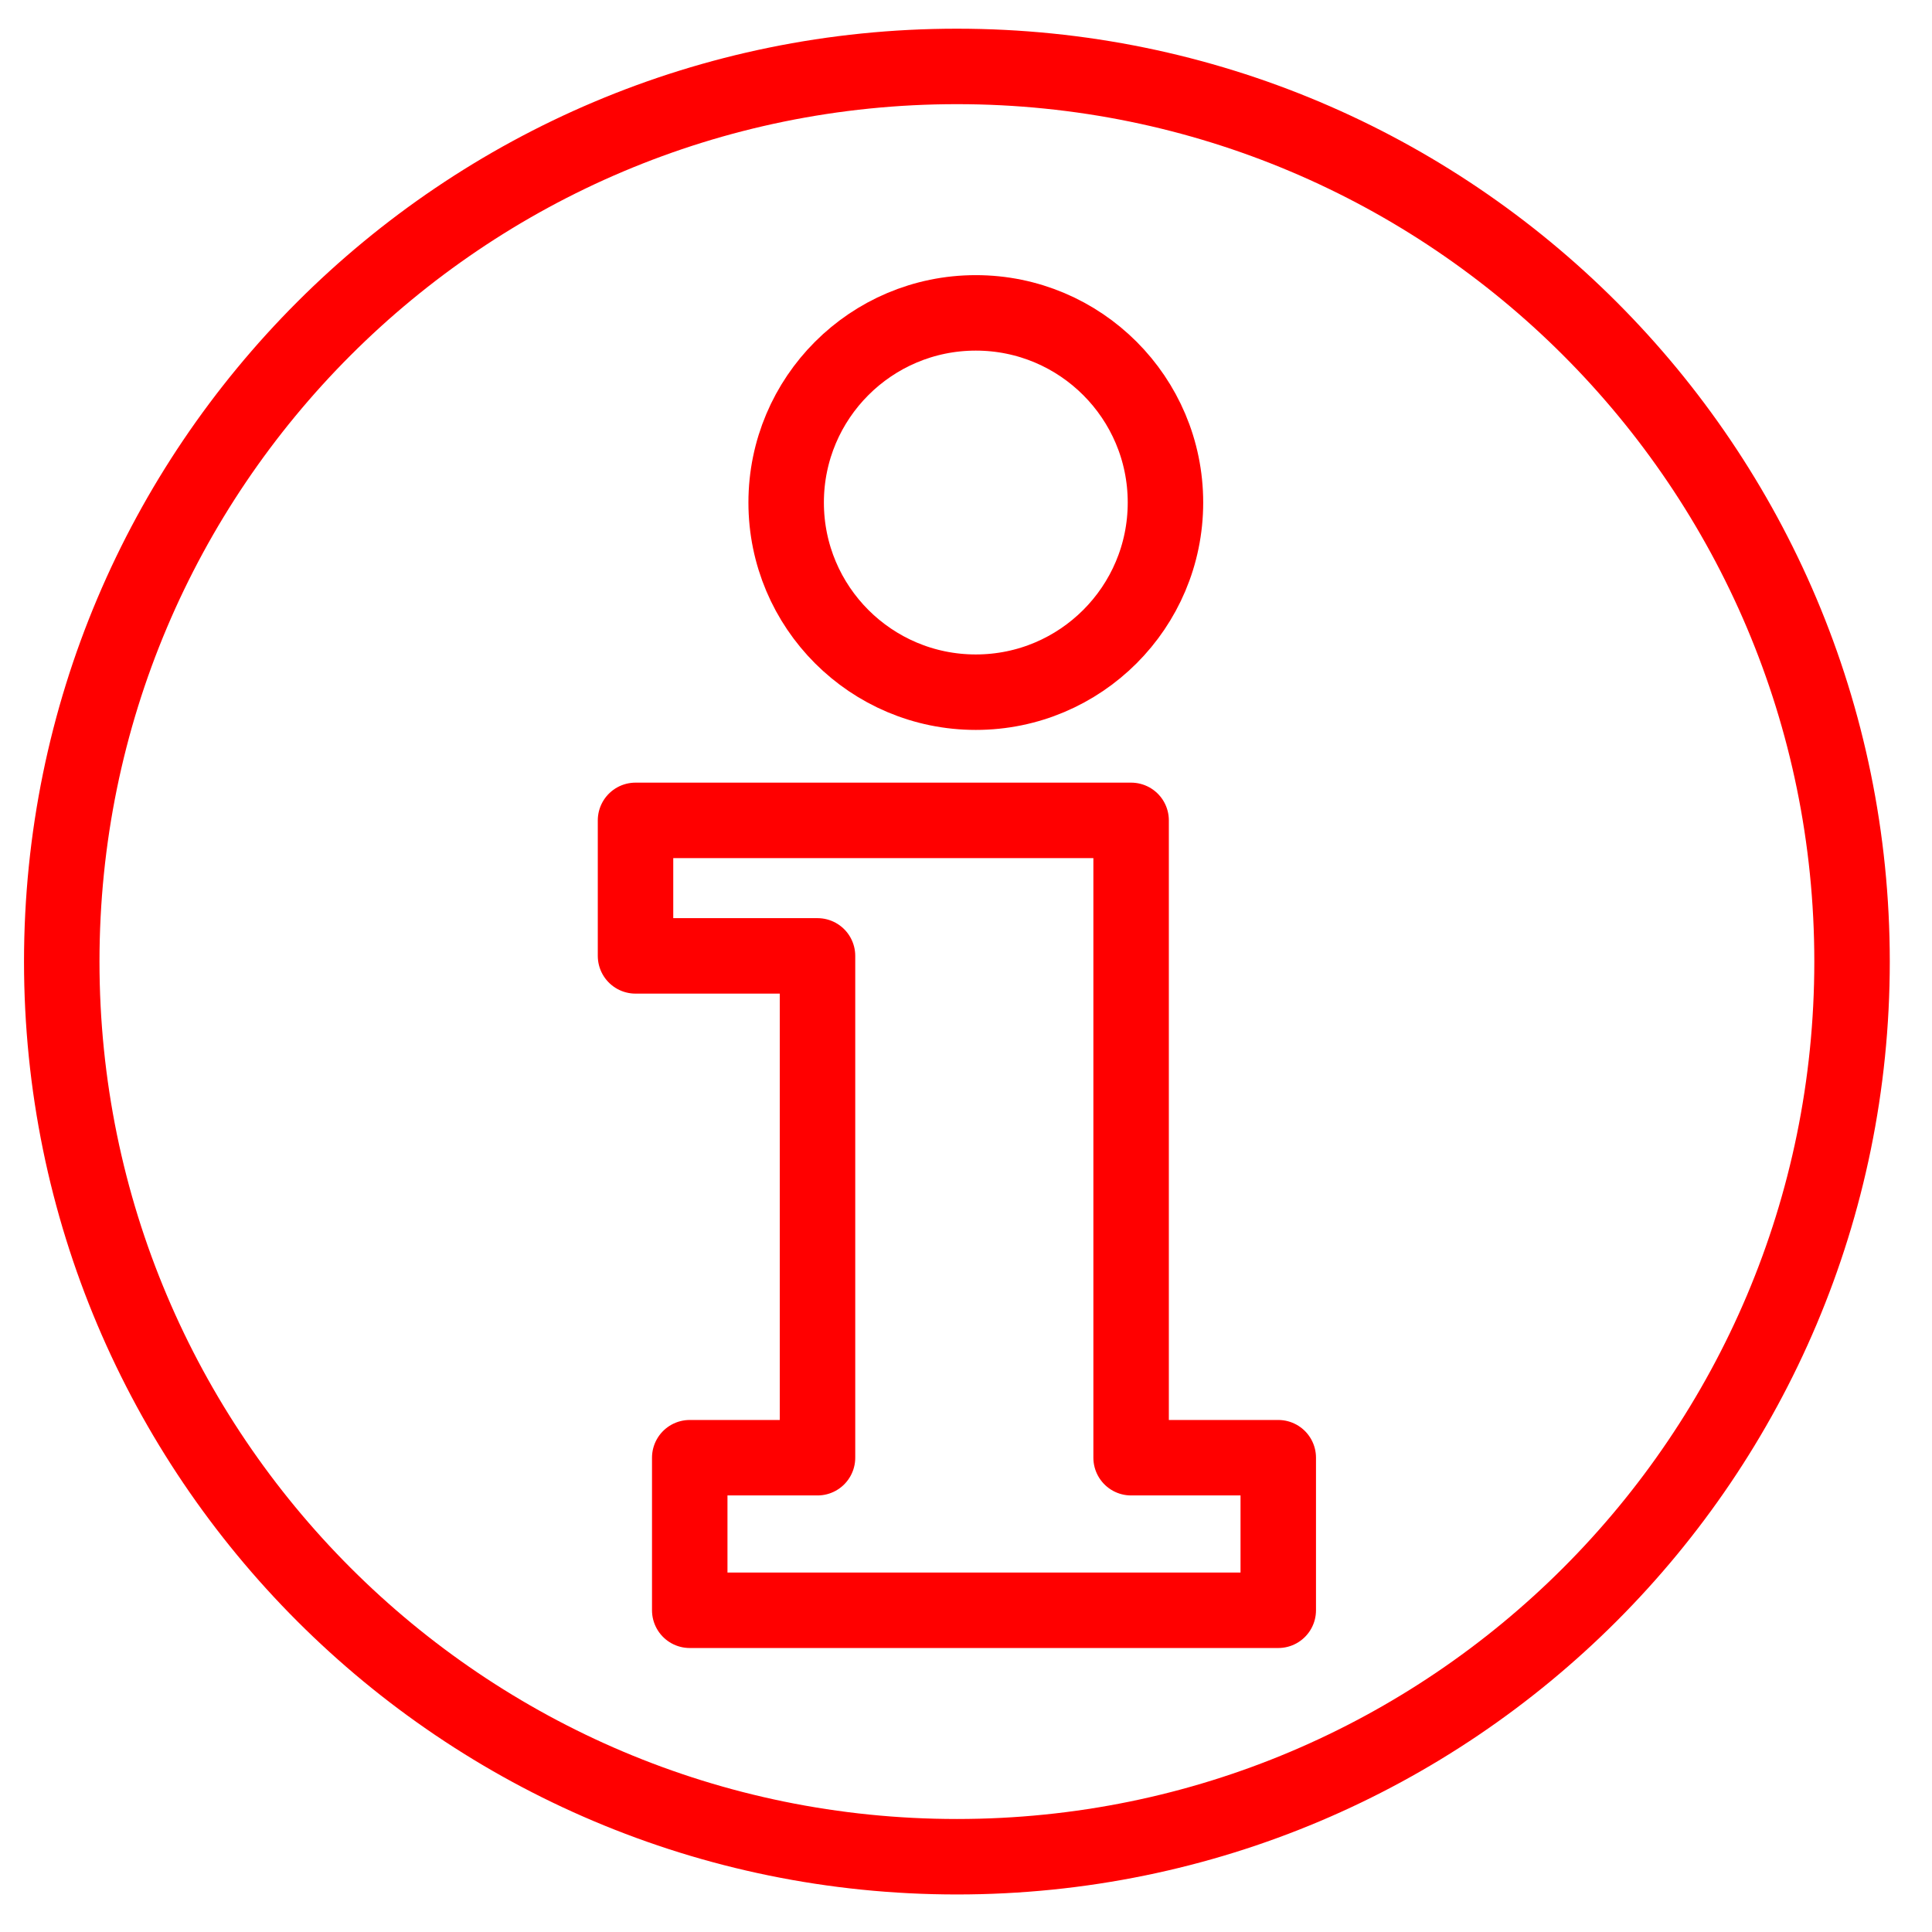
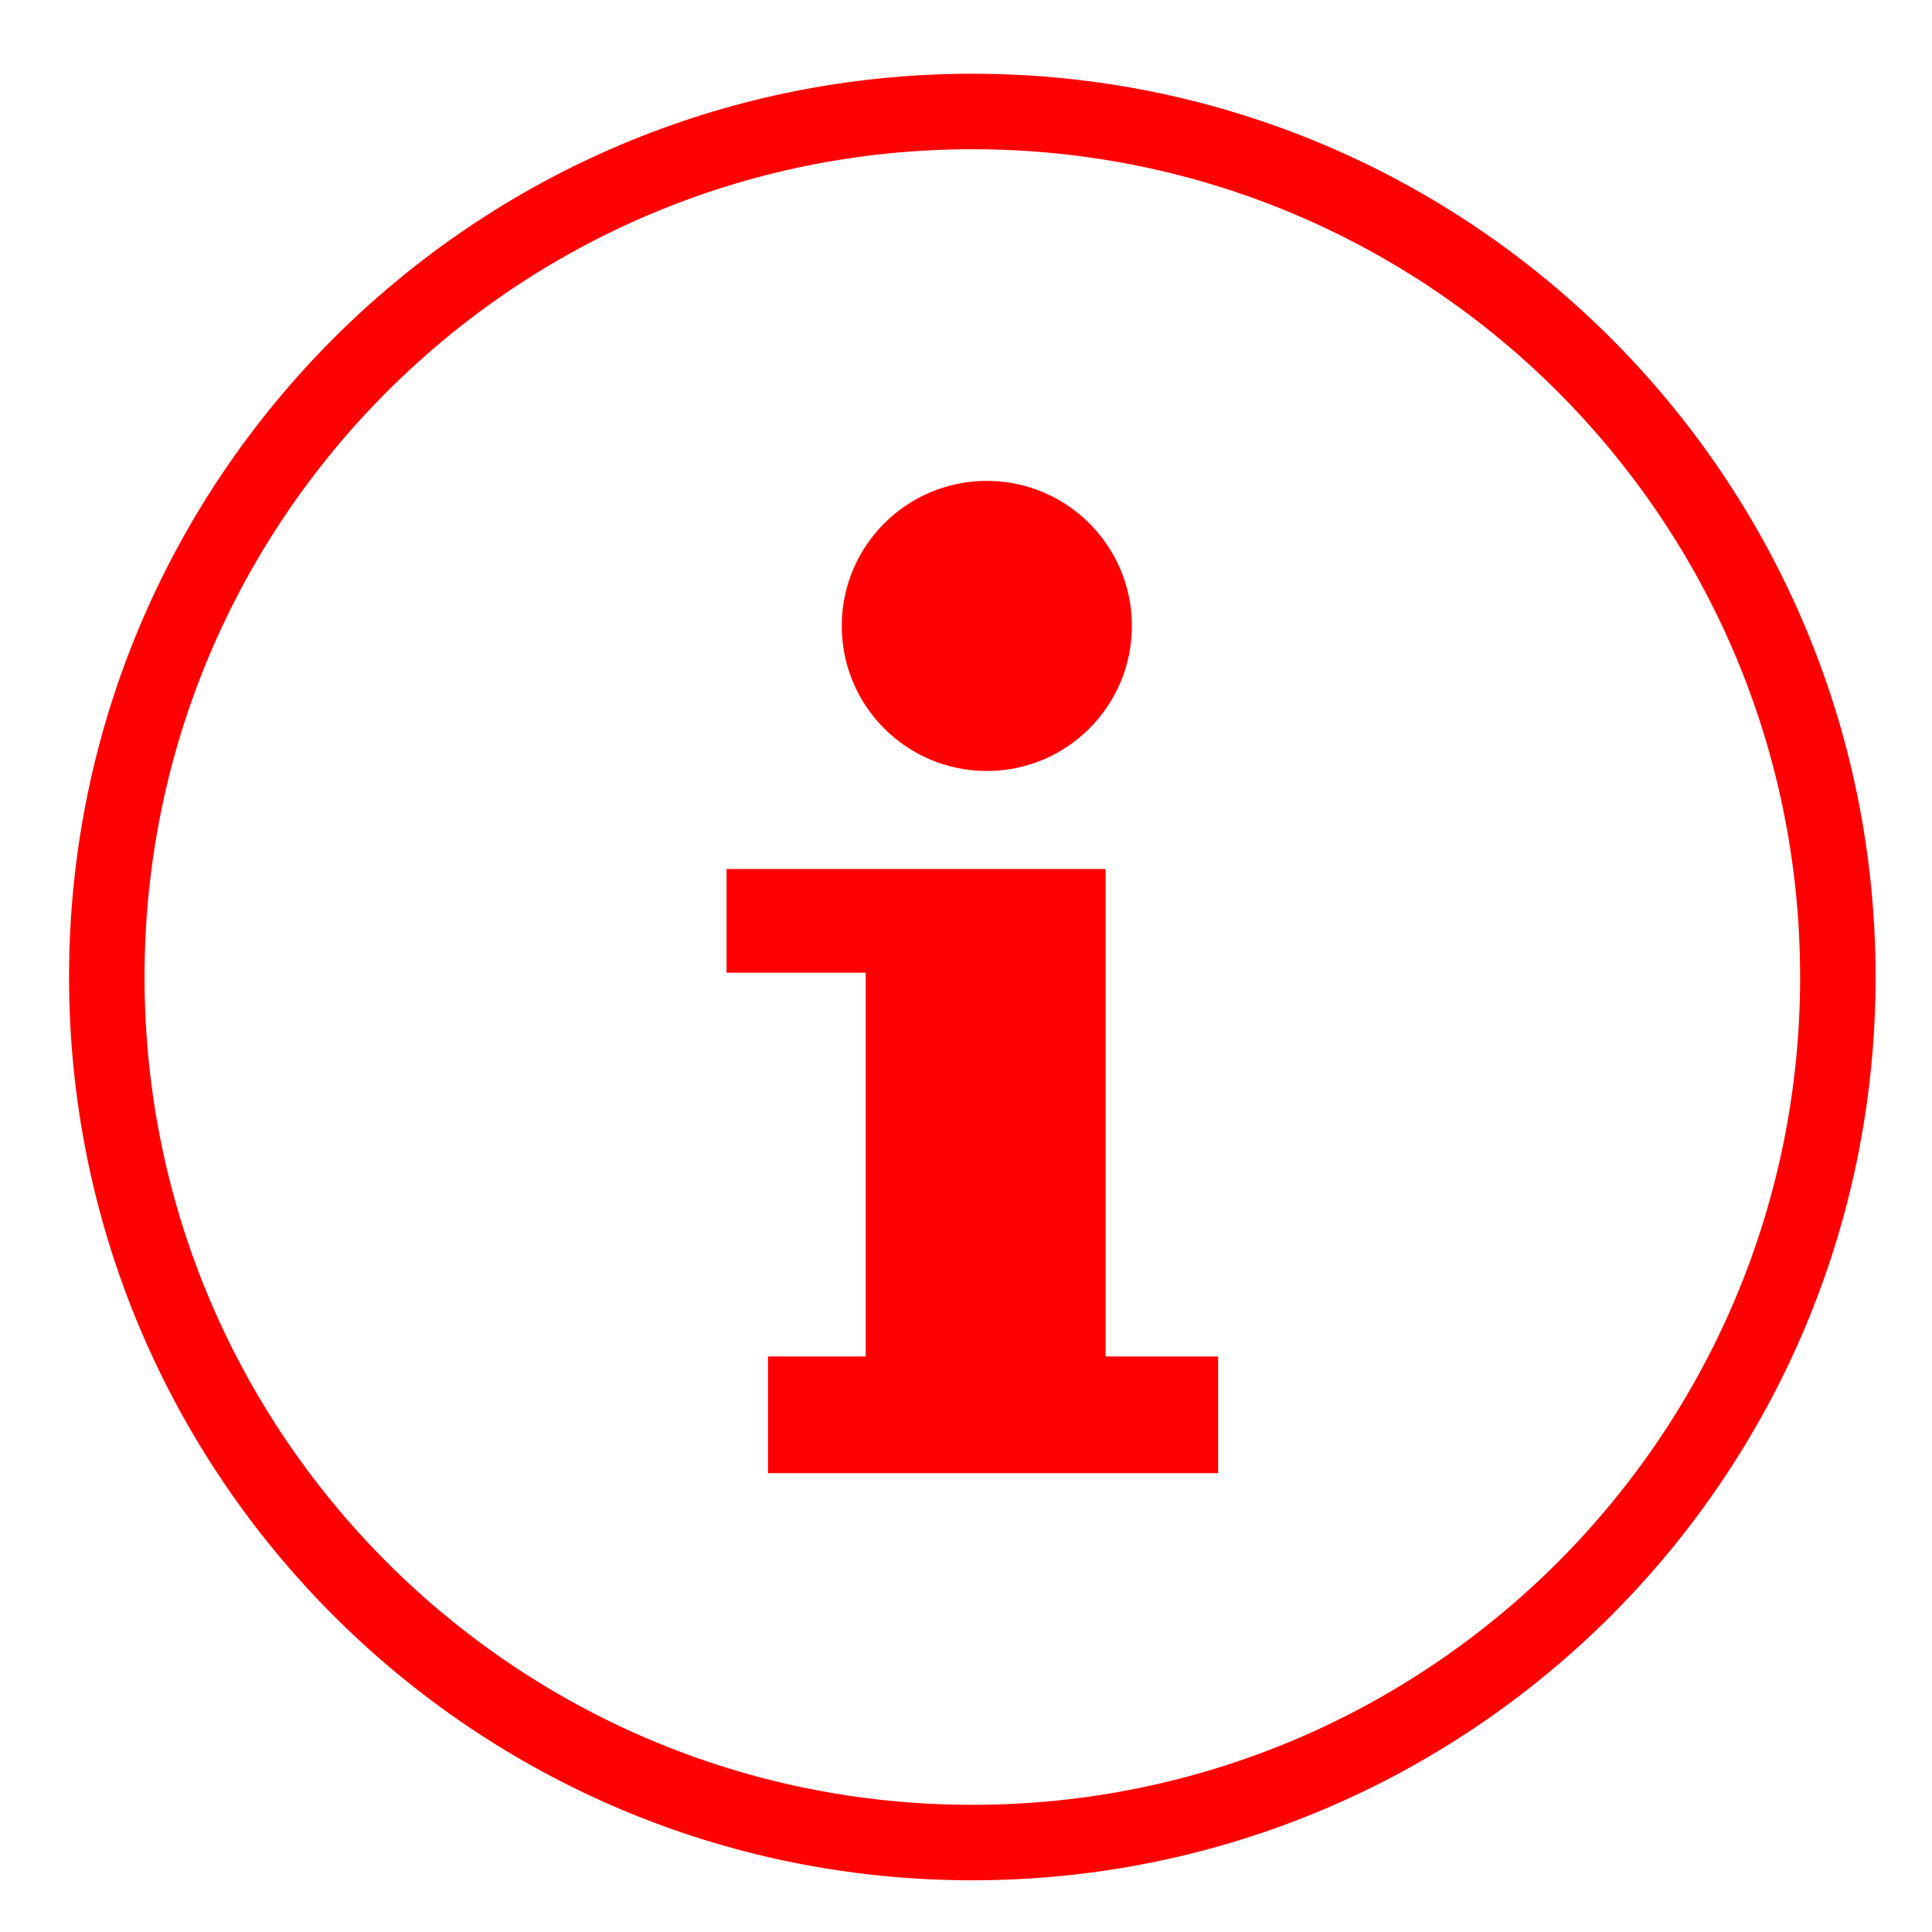
- <svg xmlns="http://www.w3.org/2000/svg" version="1.1" x="0px" y="0px" width="128px" height="128px" viewBox="0 0 128 128" enable-background="new 0 0 128 128" xml:space="preserve">
+ <svg xmlns="http://www.w3.org/2000/svg" version="1.1" id="Calque_1" x="0px" y="0px" width="128px" height="128px" viewBox="0 0 128 128" enable-background="new 0 0 128 128" xml:space="preserve">
  <g id="Calque_2" display="none">
    <g display="inline">
      <g>
        <g>
-           <path fill="#FF0000" d="M1.539,64.363C1.542,30.05,29.334,2.259,63.624,2.259l0,0v3.155v3.157      C32.817,8.628,7.912,33.537,7.858,64.363l0,0c0.054,30.788,24.959,55.696,55.766,55.761l0,0      c30.8-0.065,55.715-24.974,55.772-55.761l0,0C119.339,33.537,94.424,8.628,63.624,8.571l0,0V5.414V2.259      c34.287,0,62.078,27.791,62.078,62.104l0,0c-0.007,34.268-27.791,62.067-62.078,62.073l0,0      C29.334,126.43,1.542,98.631,1.539,64.363L1.539,64.363z M42.098,109.907V93.436h6.773V60.889h-10.34l0.238-15.593h17.574      c-4.993-2.652-8.387-7.896-8.391-13.935l0,0c0.003-8.705,7.047-15.758,15.751-15.758l0,0v3.156v3.155      c-5.208,0.016-9.428,4.23-9.438,9.447l0,0c0.01,5.194,4.233,9.431,9.438,9.447l0,0c5.191-0.016,9.436-4.252,9.449-9.447l0,0      c-0.014-5.21-4.248-9.432-9.449-9.447l0,0v-3.155v-3.156c8.693,0,15.762,7.047,15.762,15.758l0,0      c0,6.039-3.415,11.291-8.408,13.935l0,0h5.238v48.153h10.145v13.302v3.156H42.098L42.098,109.907z M83.275,106.751v-3.156      V106.751L83.275,106.751z M48.41,103.595h31.711v-3.831H69.982V51.607H44.987l-0.043,2.962h10.239v45.178h-6.766L48.41,103.595      L48.41,103.595z" />
+           <path fill="#FF0000" d="M1.539,64.363C1.542,30.05,29.334,2.259,63.624,2.259l0,0v3.155v3.157      C32.817,8.628,7.912,33.537,7.858,64.363l0,0c0.054,30.788,24.959,55.696,55.766,55.761l0,0      c30.8-0.065,55.715-24.974,55.772-55.761l0,0C119.339,33.537,94.424,8.628,63.624,8.571l0,0V5.414V2.259      c34.287,0,62.078,27.791,62.078,62.104l0,0c-0.007,34.268-27.791,62.067-62.078,62.073l0,0      C29.334,126.43,1.542,98.631,1.539,64.363L1.539,64.363z M42.098,109.907V93.436h6.773V60.889h-10.34l0.238-15.593h17.574      c-4.993-2.652-8.387-7.896-8.391-13.935l0,0c0.003-8.705,7.047-15.758,15.751-15.758l0,0v3.156v3.155      c-5.208,0.016-9.428,4.23-9.438,9.447l0,0c0.01,5.194,4.233,9.431,9.438,9.447l0,0c5.191-0.016,9.436-4.252,9.449-9.447l0,0      c-0.014-5.21-4.248-9.432-9.449-9.447l0,0v-3.155v-3.156c8.693,0,15.762,7.047,15.762,15.758l0,0      c0,6.039-3.415,11.291-8.408,13.935l0,0h5.238v48.153h10.145v13.302v3.156H42.098L42.098,109.907z M83.275,106.751v-3.155      V106.751L83.275,106.751z M48.41,103.596h31.711v-3.832H69.982V51.607H44.987l-0.043,2.962h10.239v45.178h-6.766L48.41,103.596      L48.41,103.596z" />
        </g>
      </g>
    </g>
  </g>
-   <g id="Calque_3">
-     <circle fill="none" stroke="#FF0000" stroke-width="5" stroke-miterlimit="10" cx="63.397" cy="63.707" r="59.306" />
-     <g>
-       <circle fill="none" stroke="#FF0000" stroke-width="5" stroke-miterlimit="10" cx="64.65" cy="33.294" r="12.565" />
-       <polygon fill="none" stroke="#FF0000" stroke-width="5" stroke-linecap="round" stroke-linejoin="round" stroke-miterlimit="10" points="    42.105,54.352 74.939,54.352 74.939,96.577 84.688,96.577 84.688,106.685 45.697,106.685 45.697,96.577 54.162,96.577     54.162,63.33 42.105,63.33   " />
-     </g>
+   <circle fill="none" stroke="#FF0000" stroke-width="5" stroke-miterlimit="10" cx="64.419" cy="64.73" r="57.344" />
+   <g>
+     <circle fill="#FF0000" cx="65.379" cy="41.47" r="9.61" />
+     <polygon fill="#FF0000" points="48.136,57.575 73.248,57.575 73.248,89.869 80.703,89.869 80.703,97.6 50.883,97.6 50.883,89.869    57.357,89.869 57.357,64.442 48.136,64.442  " />
  </g>
</svg>
